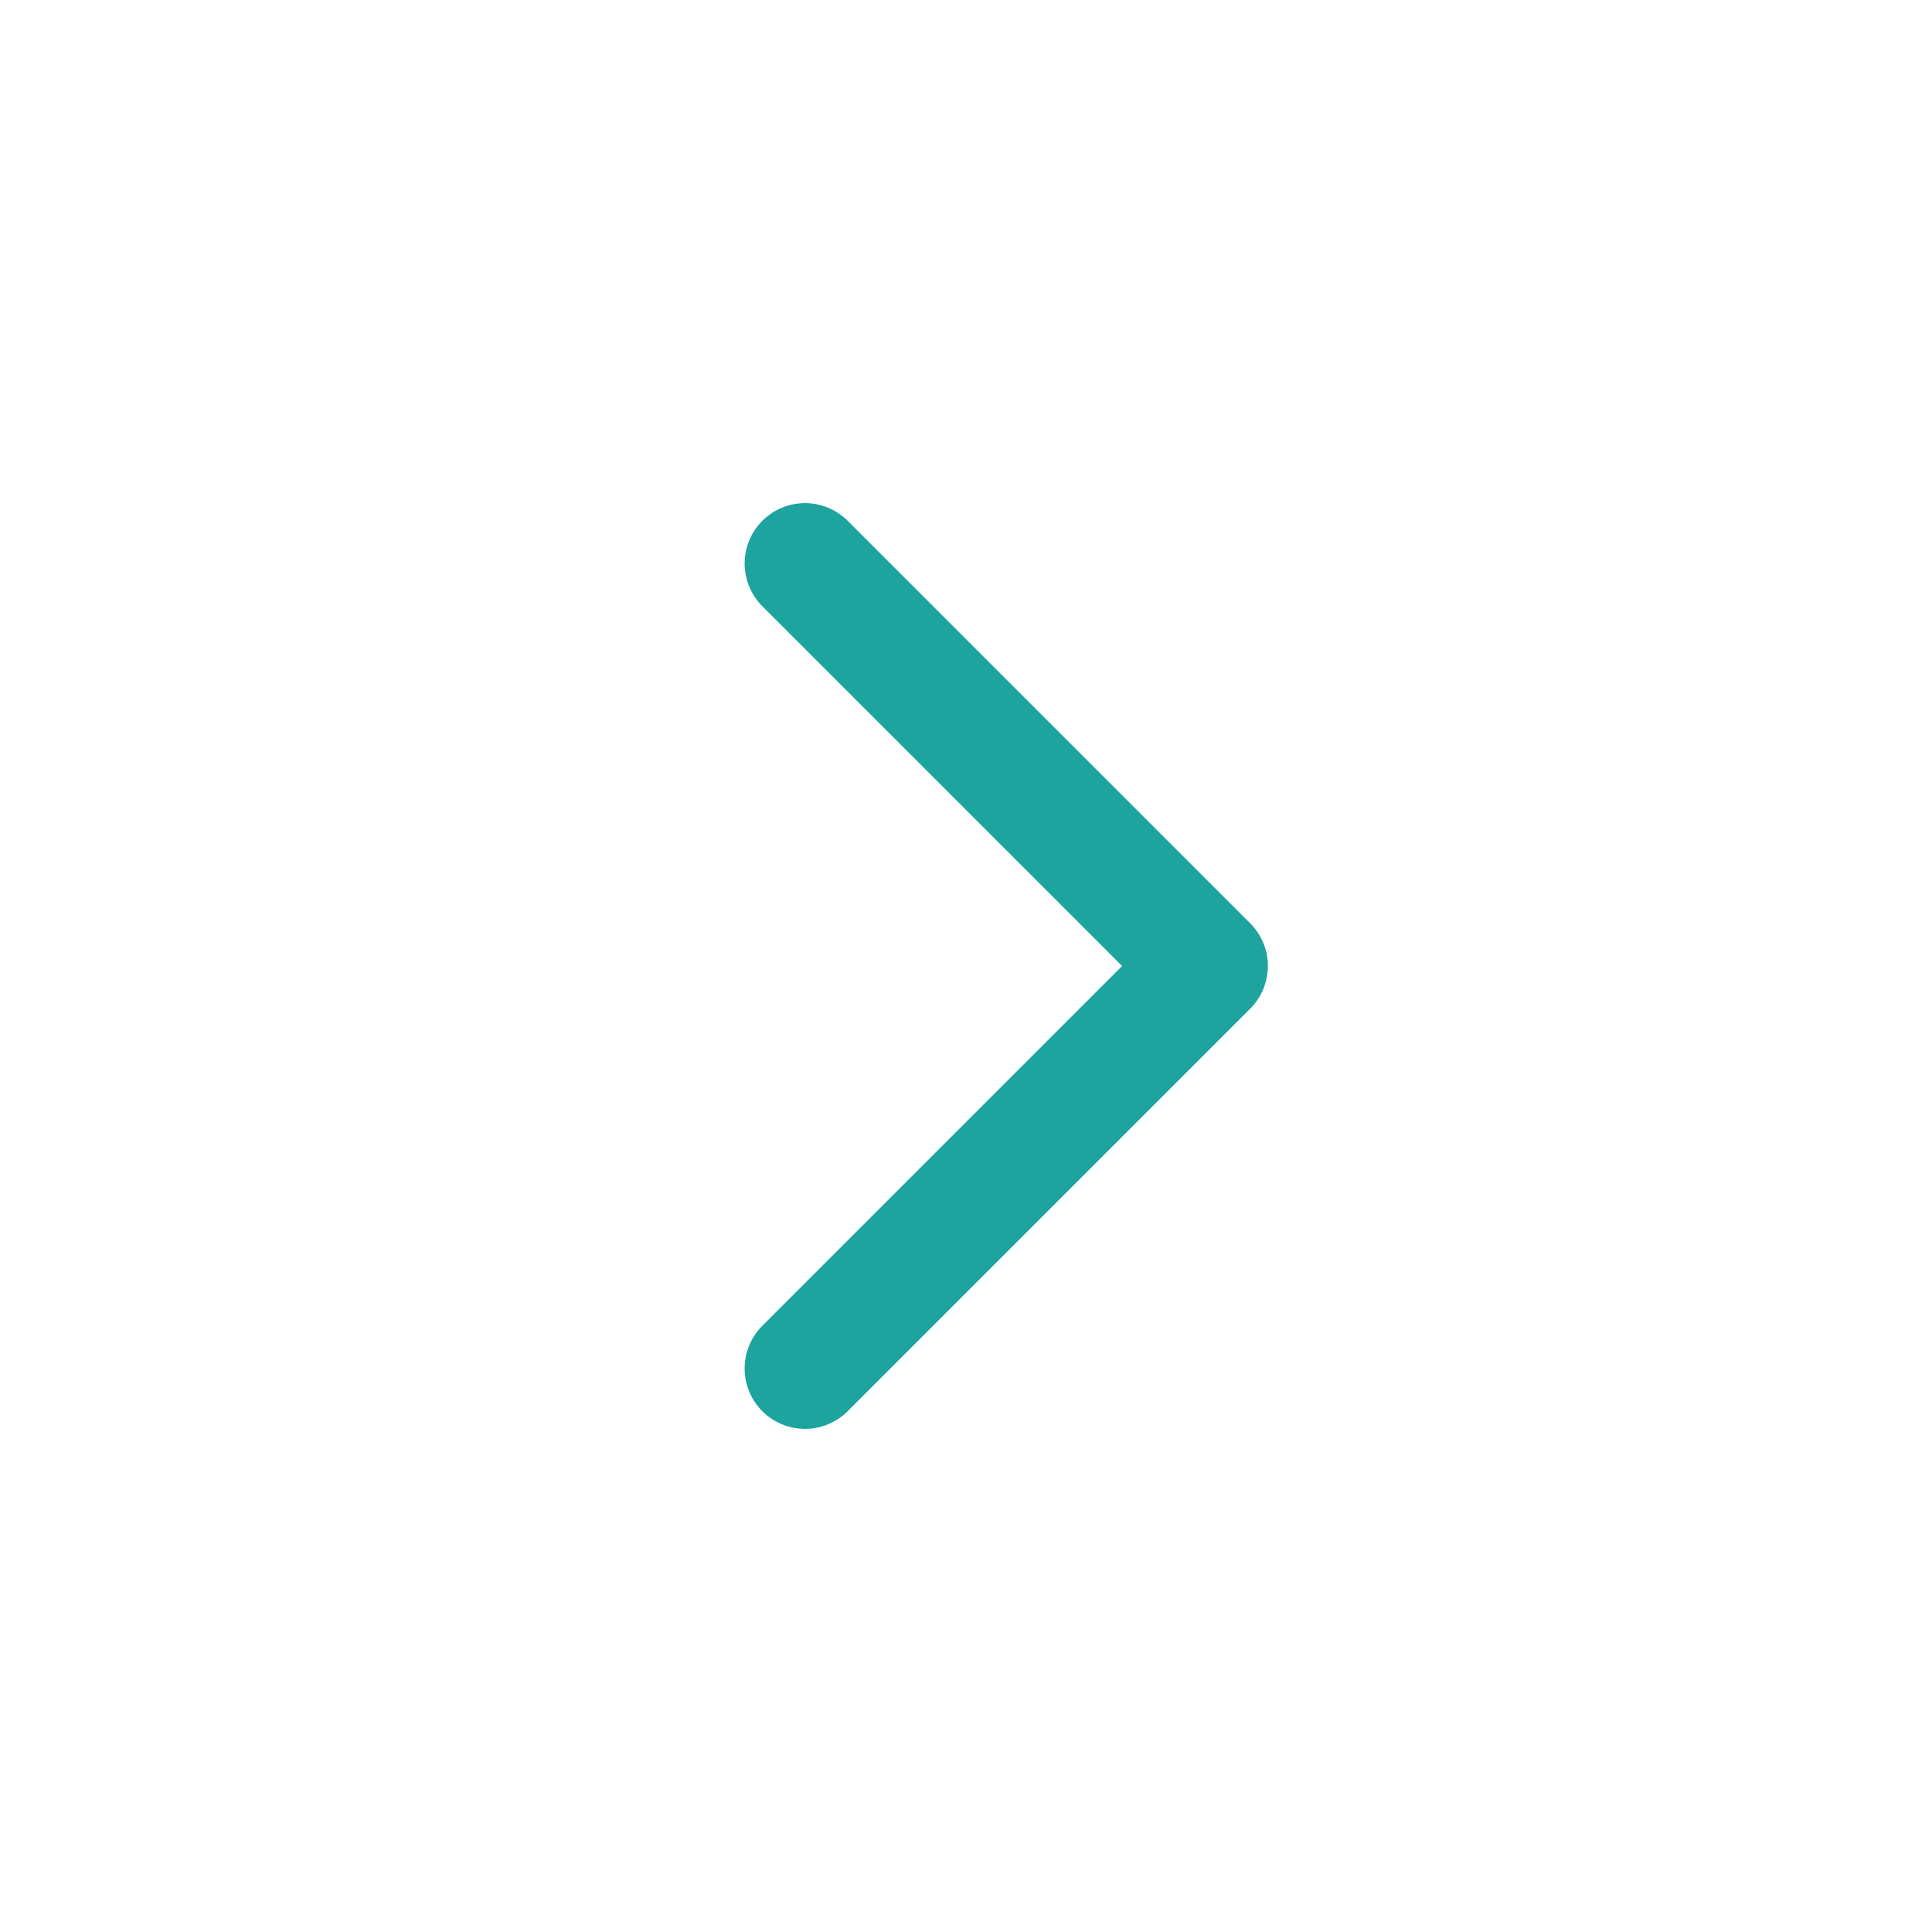
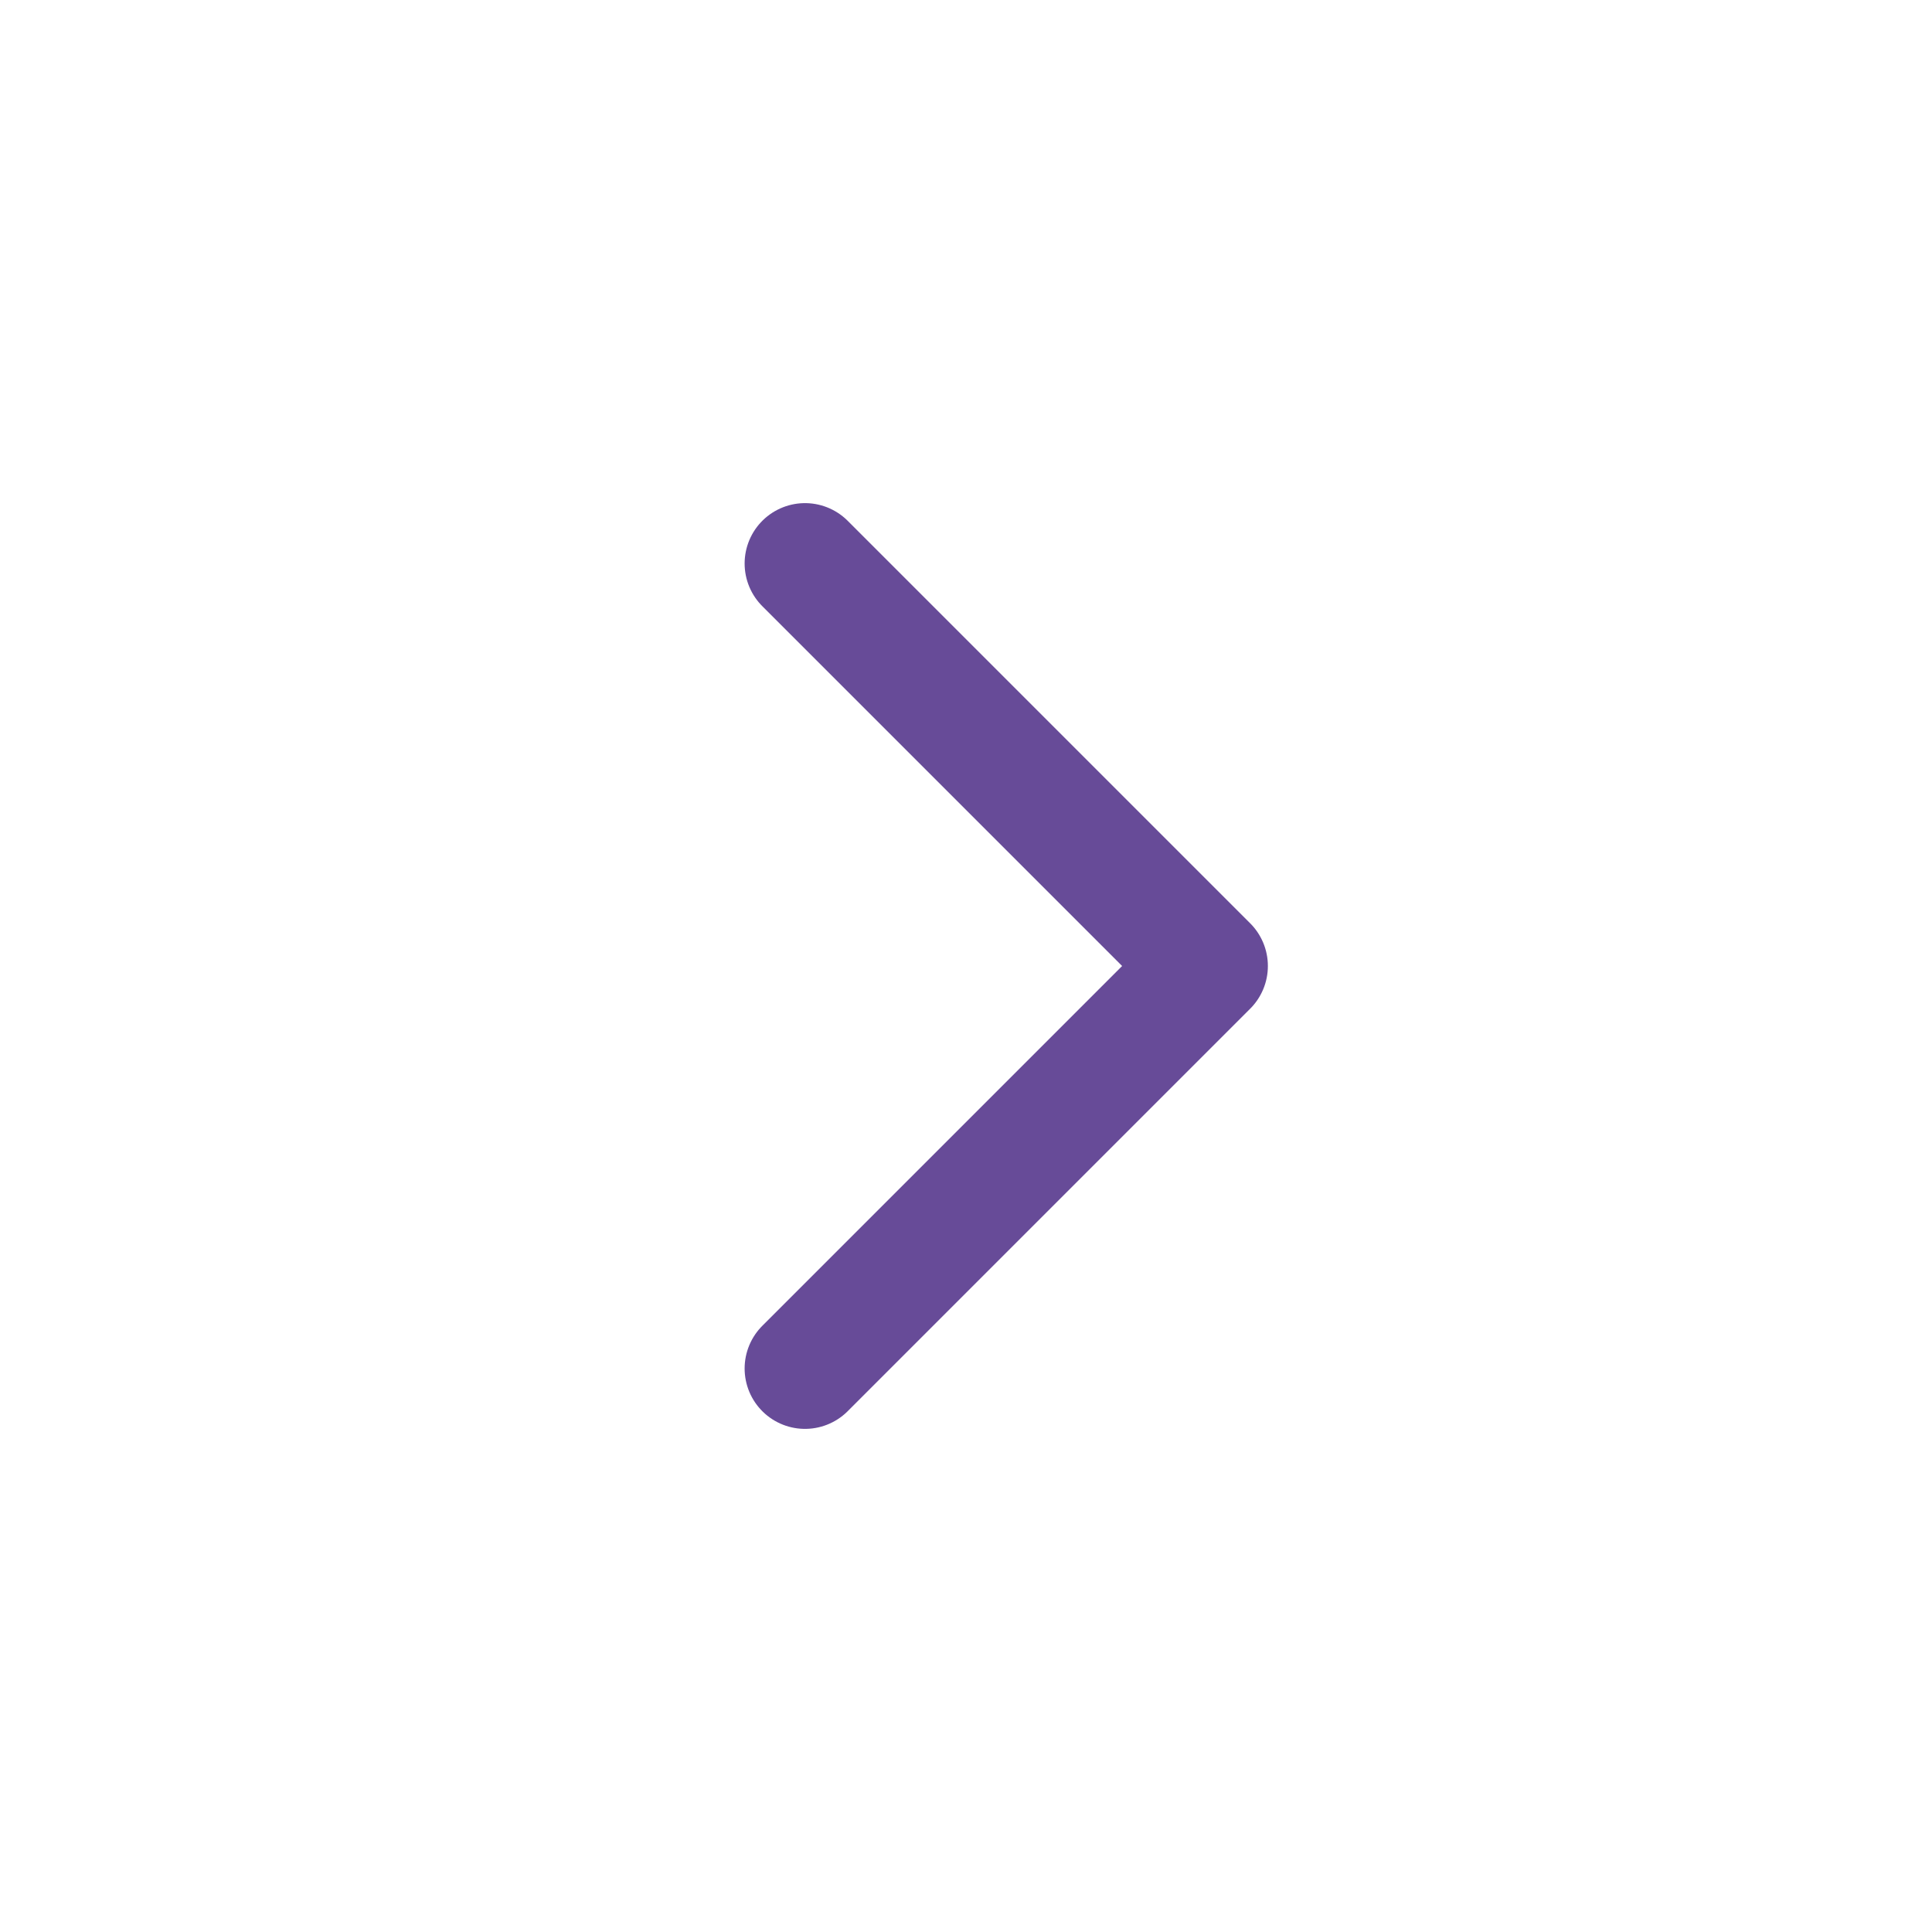
<svg xmlns="http://www.w3.org/2000/svg" viewBox="0 0 24 24" fill="none">
  <g id="SVGRepo_bgCarrier" stroke-width="0" />
  <g id="SVGRepo_tracerCarrier" stroke-linecap="round" stroke-linejoin="round" />
  <g id="SVGRepo_iconCarrier">
-     <path d="M10 7L15 12L10 17" stroke="#1DA49E" stroke-width="1.5" stroke-linecap="round" stroke-linejoin="round" />
+     <path d="M10 7L15 12L10 17" stroke="#674b98" stroke-width="1.5" stroke-linecap="round" stroke-linejoin="round" />
  </g>
</svg>
